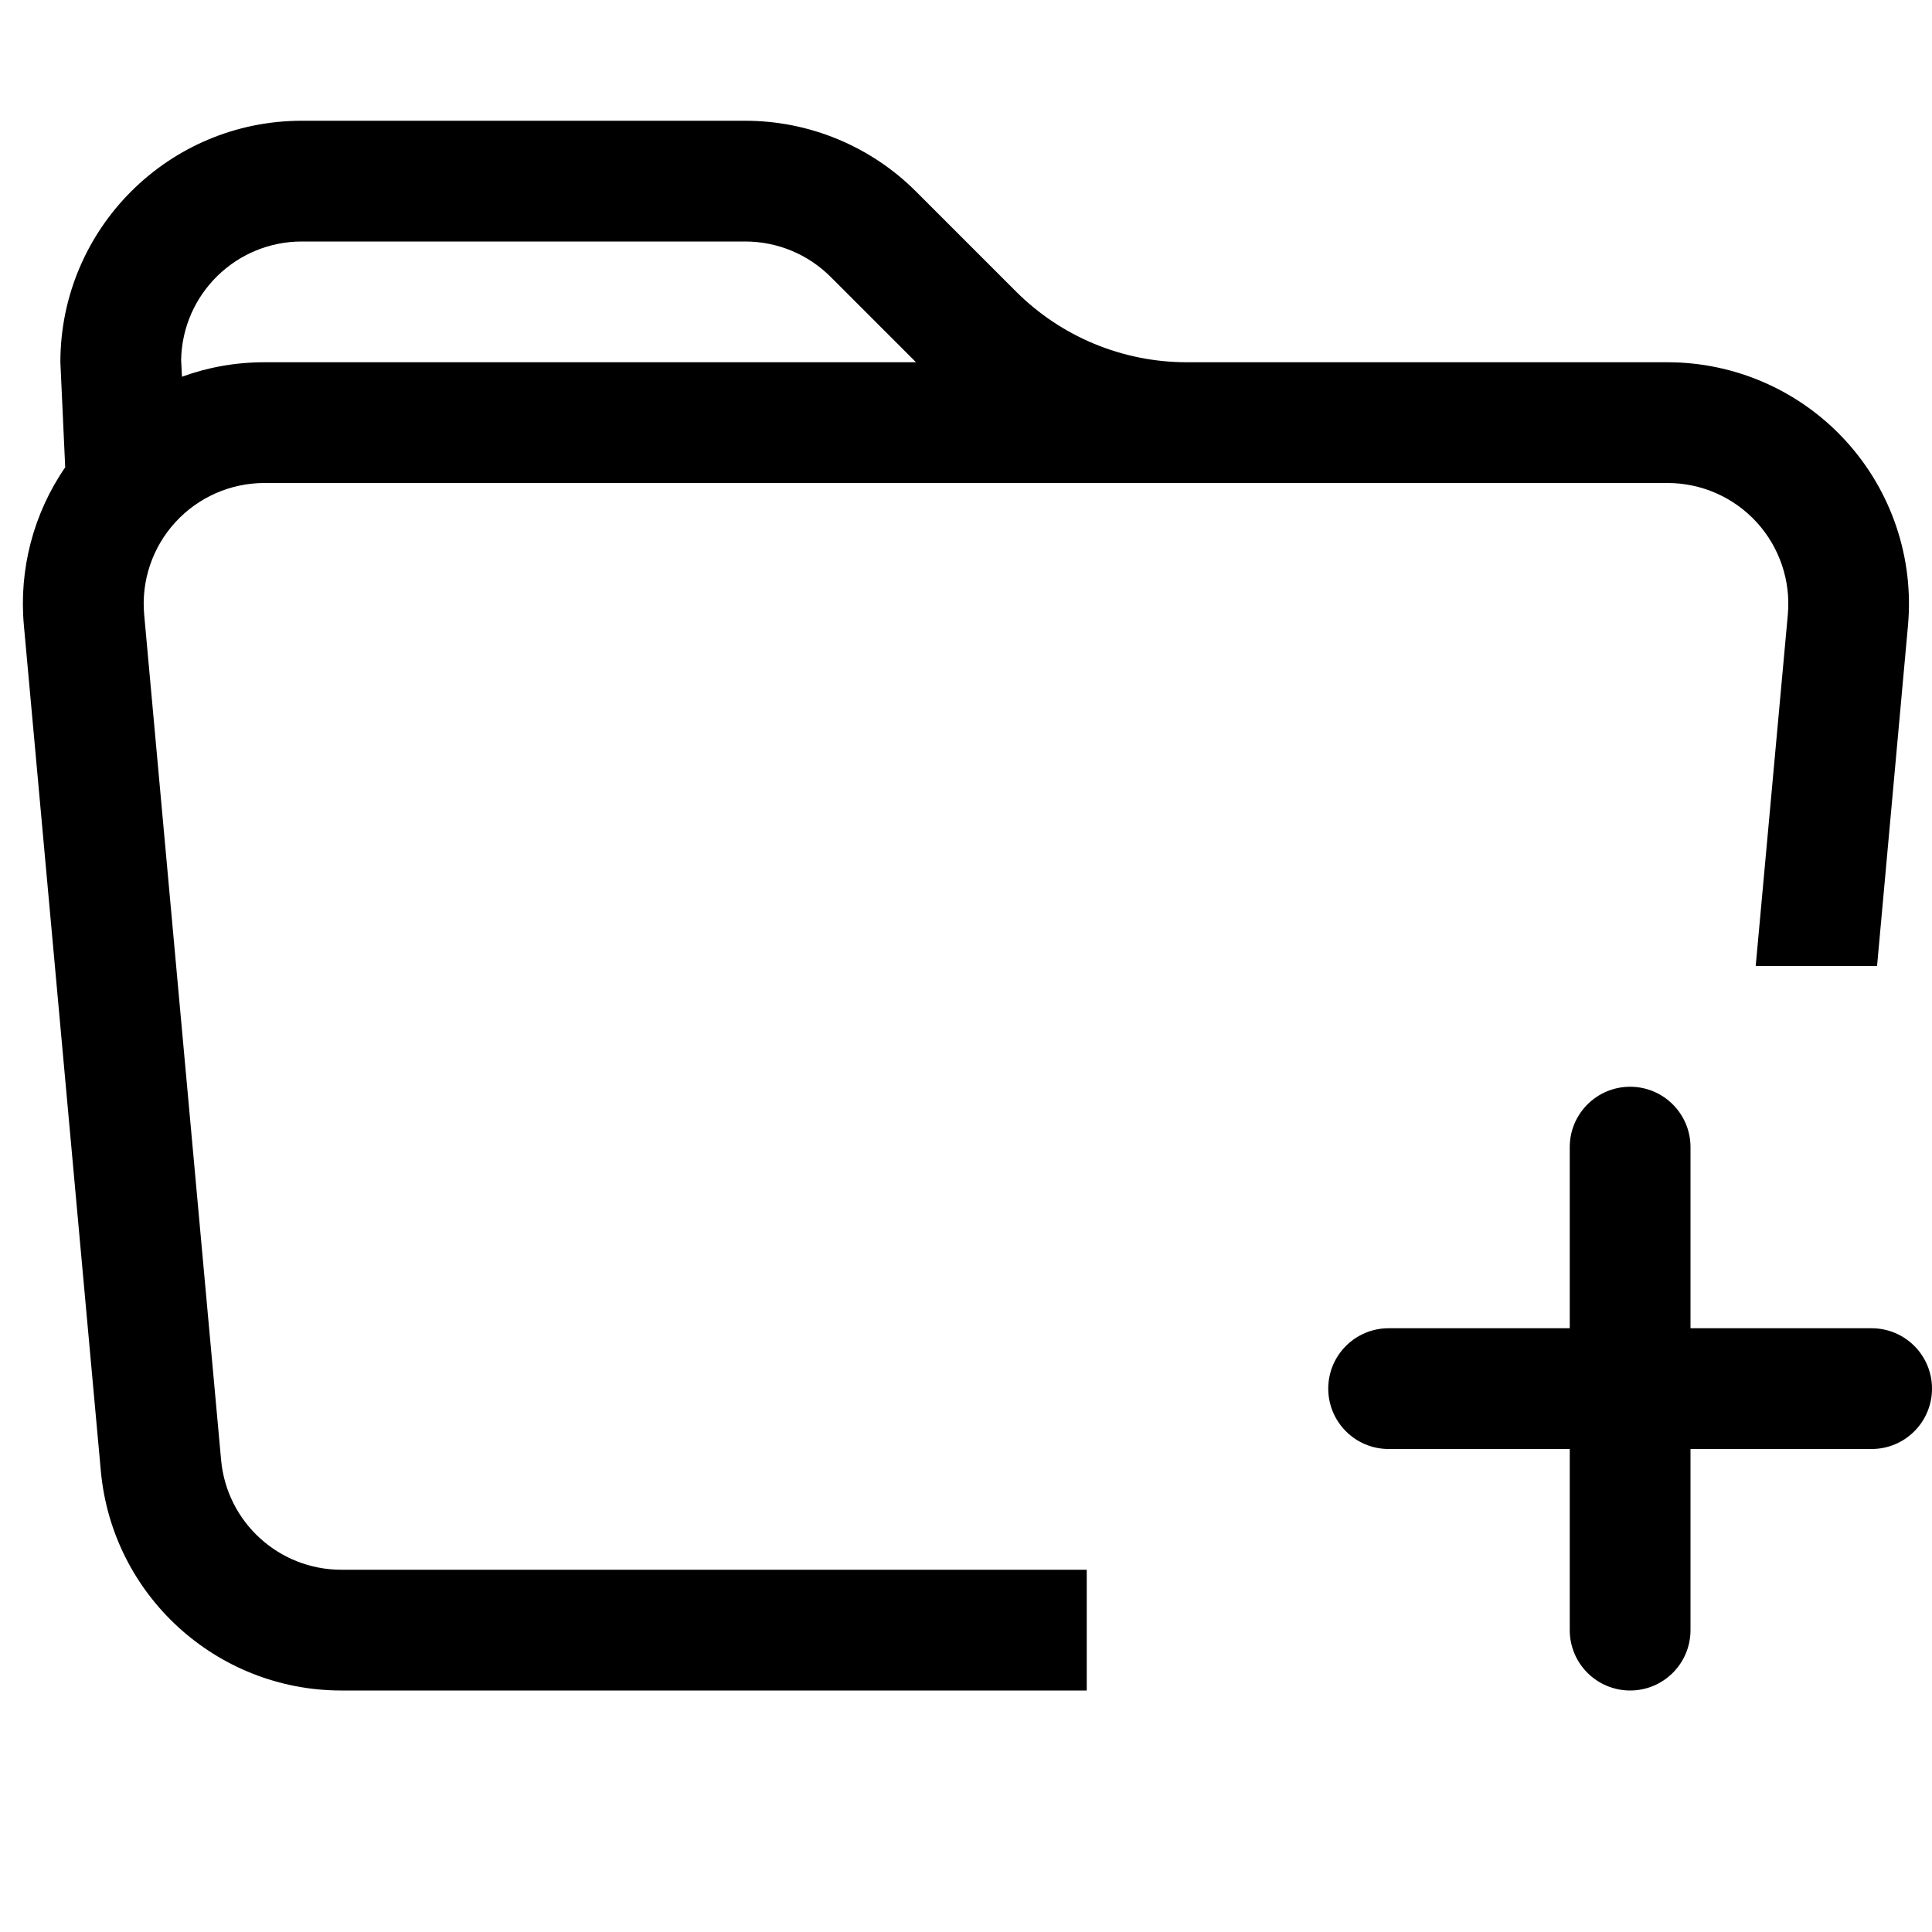
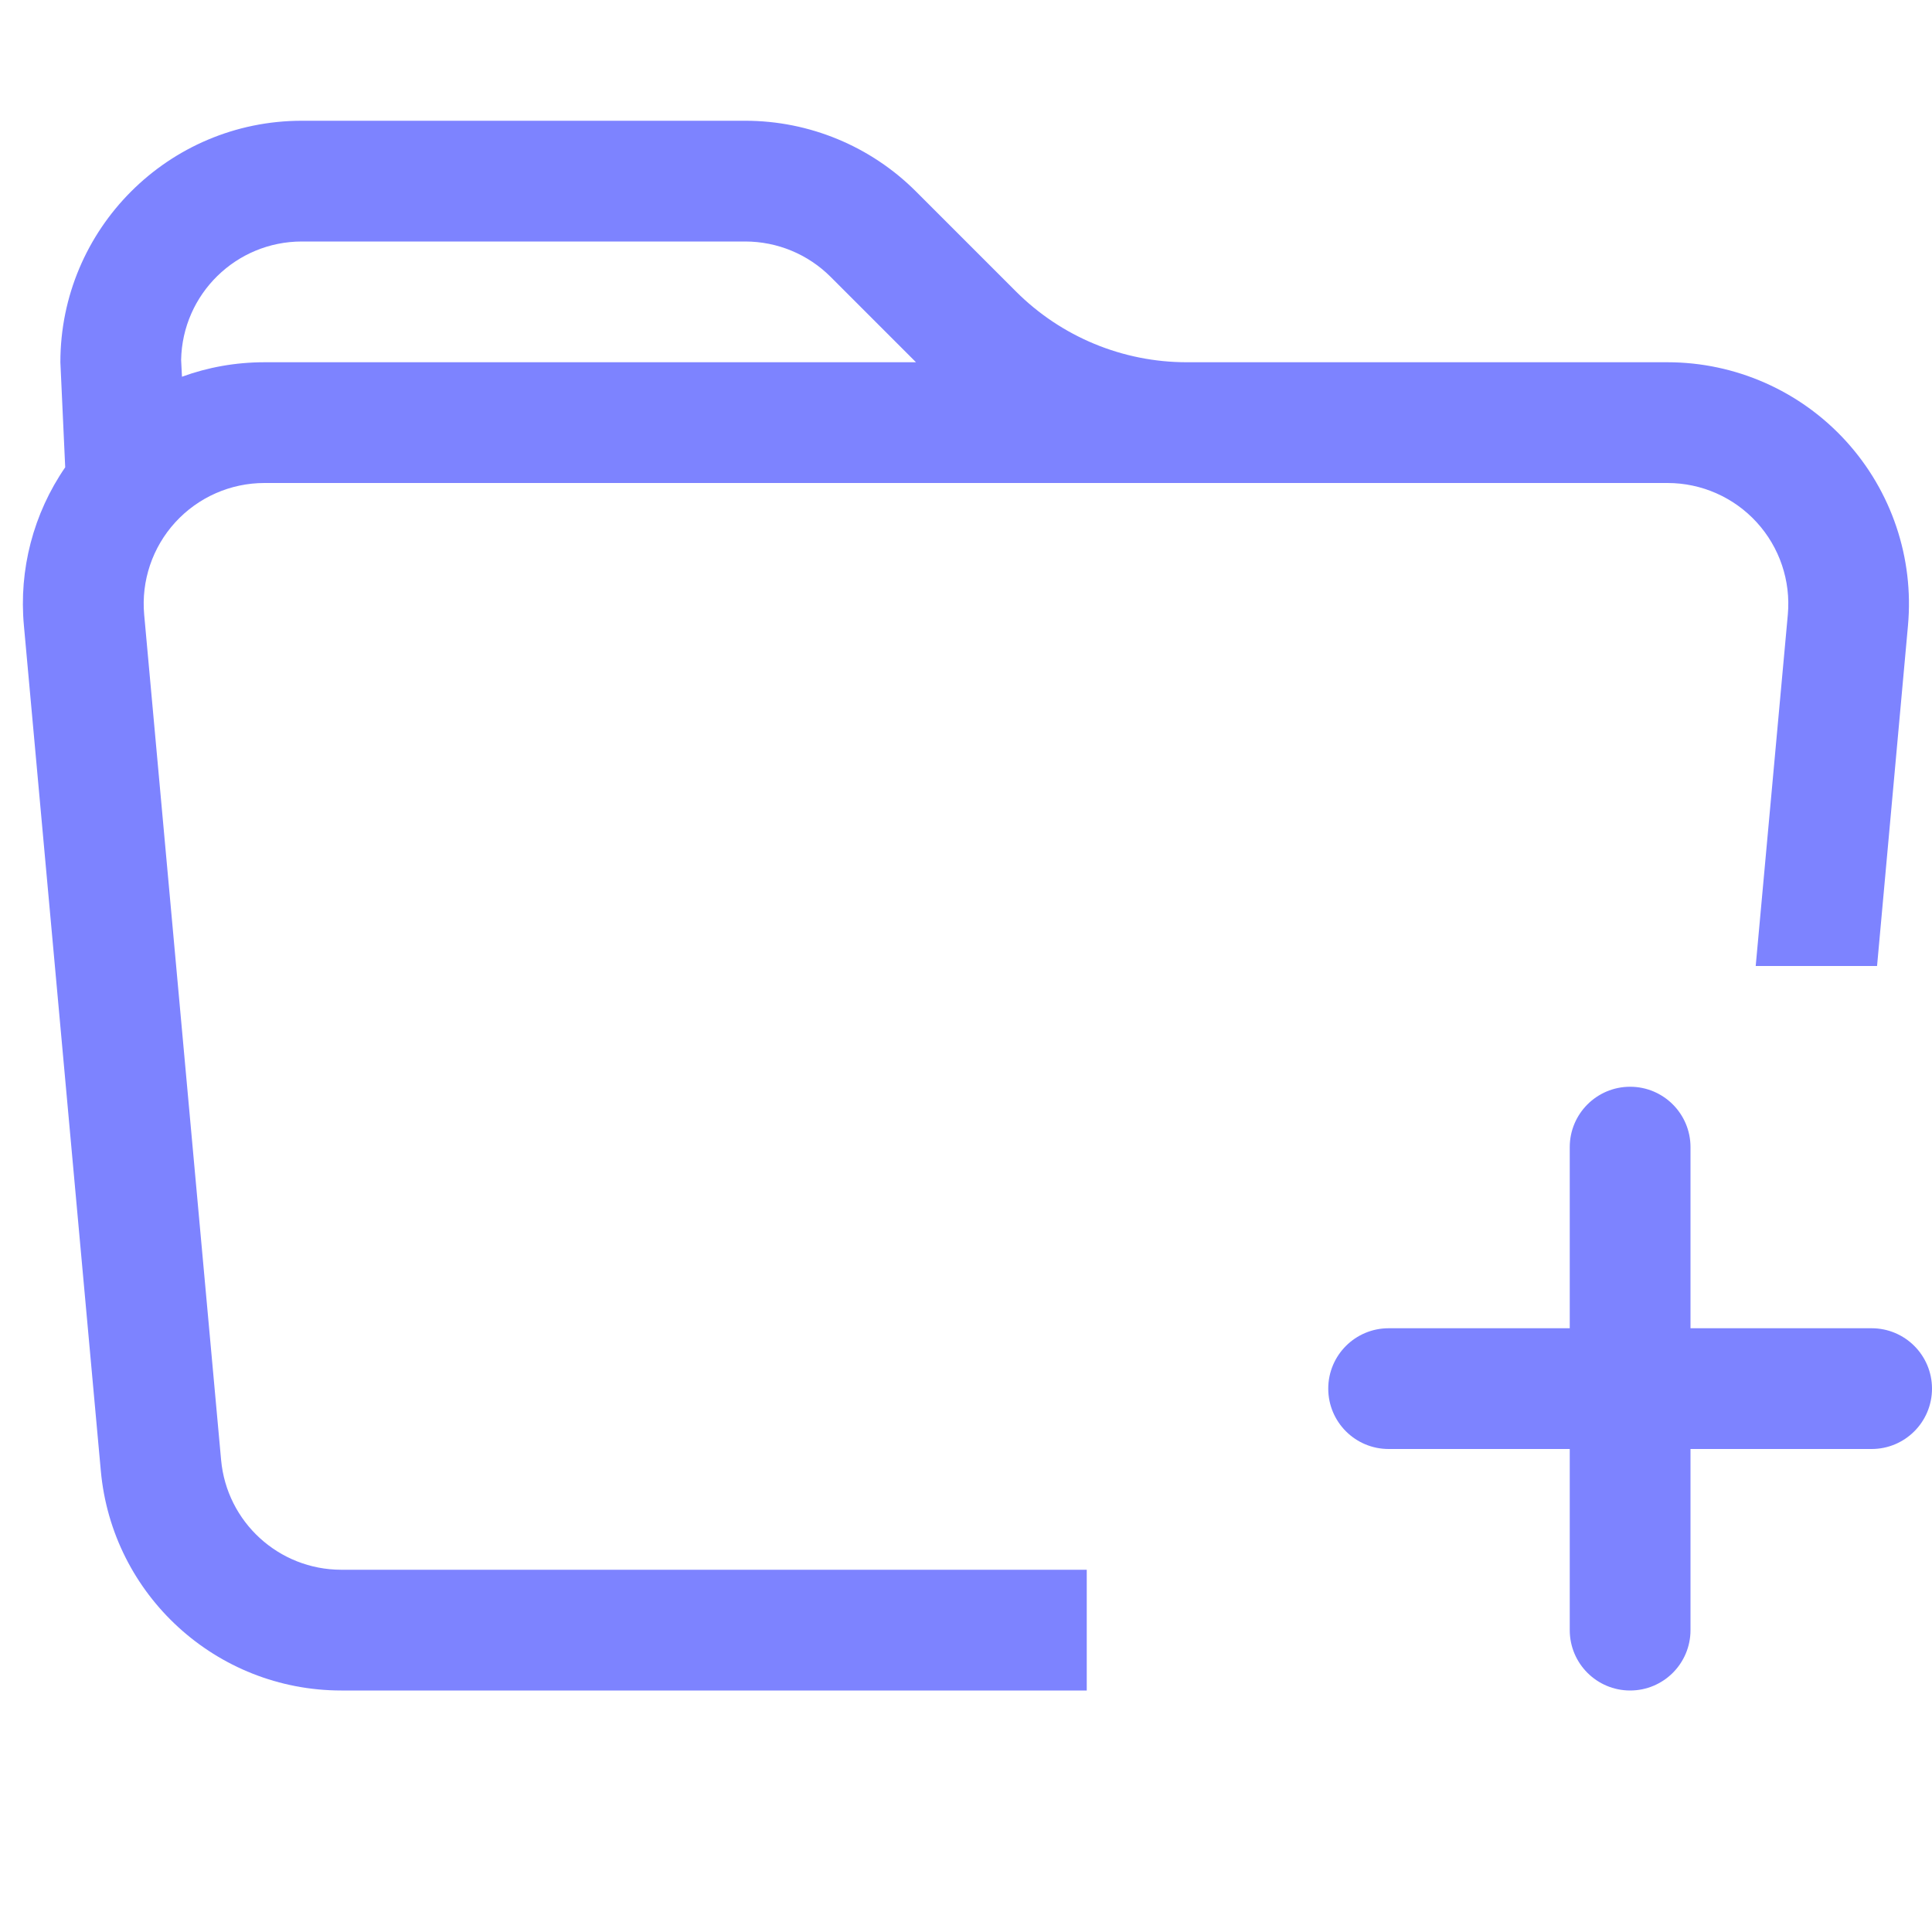
- <svg xmlns="http://www.w3.org/2000/svg" width="16" height="16" fill="currentColor" class="bi bi-folder-plus" viewBox="0 0 16 16">
+ <svg xmlns="http://www.w3.org/2000/svg" width="45" height="45" fill="#7D83FF" class="bi bi-folder-plus" viewBox="0 0 16 16">
  <path d="m.5 3 .04.87a1.99 1.99 0 0 0-.342 1.311l.637 7A2 2 0 0 0 2.826 14H9v-1H2.826a1 1 0 0 1-.995-.91l-.637-7A1 1 0 0 1 2.19 4h11.62a1 1 0 0 1 .996 1.09L14.54 8h1.005l.256-2.819A2 2 0 0 0 13.81 3H9.828a2 2 0 0 1-1.414-.586l-.828-.828A2 2 0 0 0 6.172 1H2.5a2 2 0 0 0-2 2Zm5.672-1a1 1 0 0 1 .707.293L7.586 3H2.19c-.24 0-.47.042-.683.12L1.5 2.98a1 1 0 0 1 1-.98h3.672Z" />
  <path d="M13.5 9a.5.5 0 0 1 .5.5V11h1.5a.5.5 0 1 1 0 1H14v1.5a.5.5 0 1 1-1 0V12h-1.5a.5.5 0 0 1 0-1H13V9.5a.5.5 0 0 1 .5-.5Z" />
</svg>
